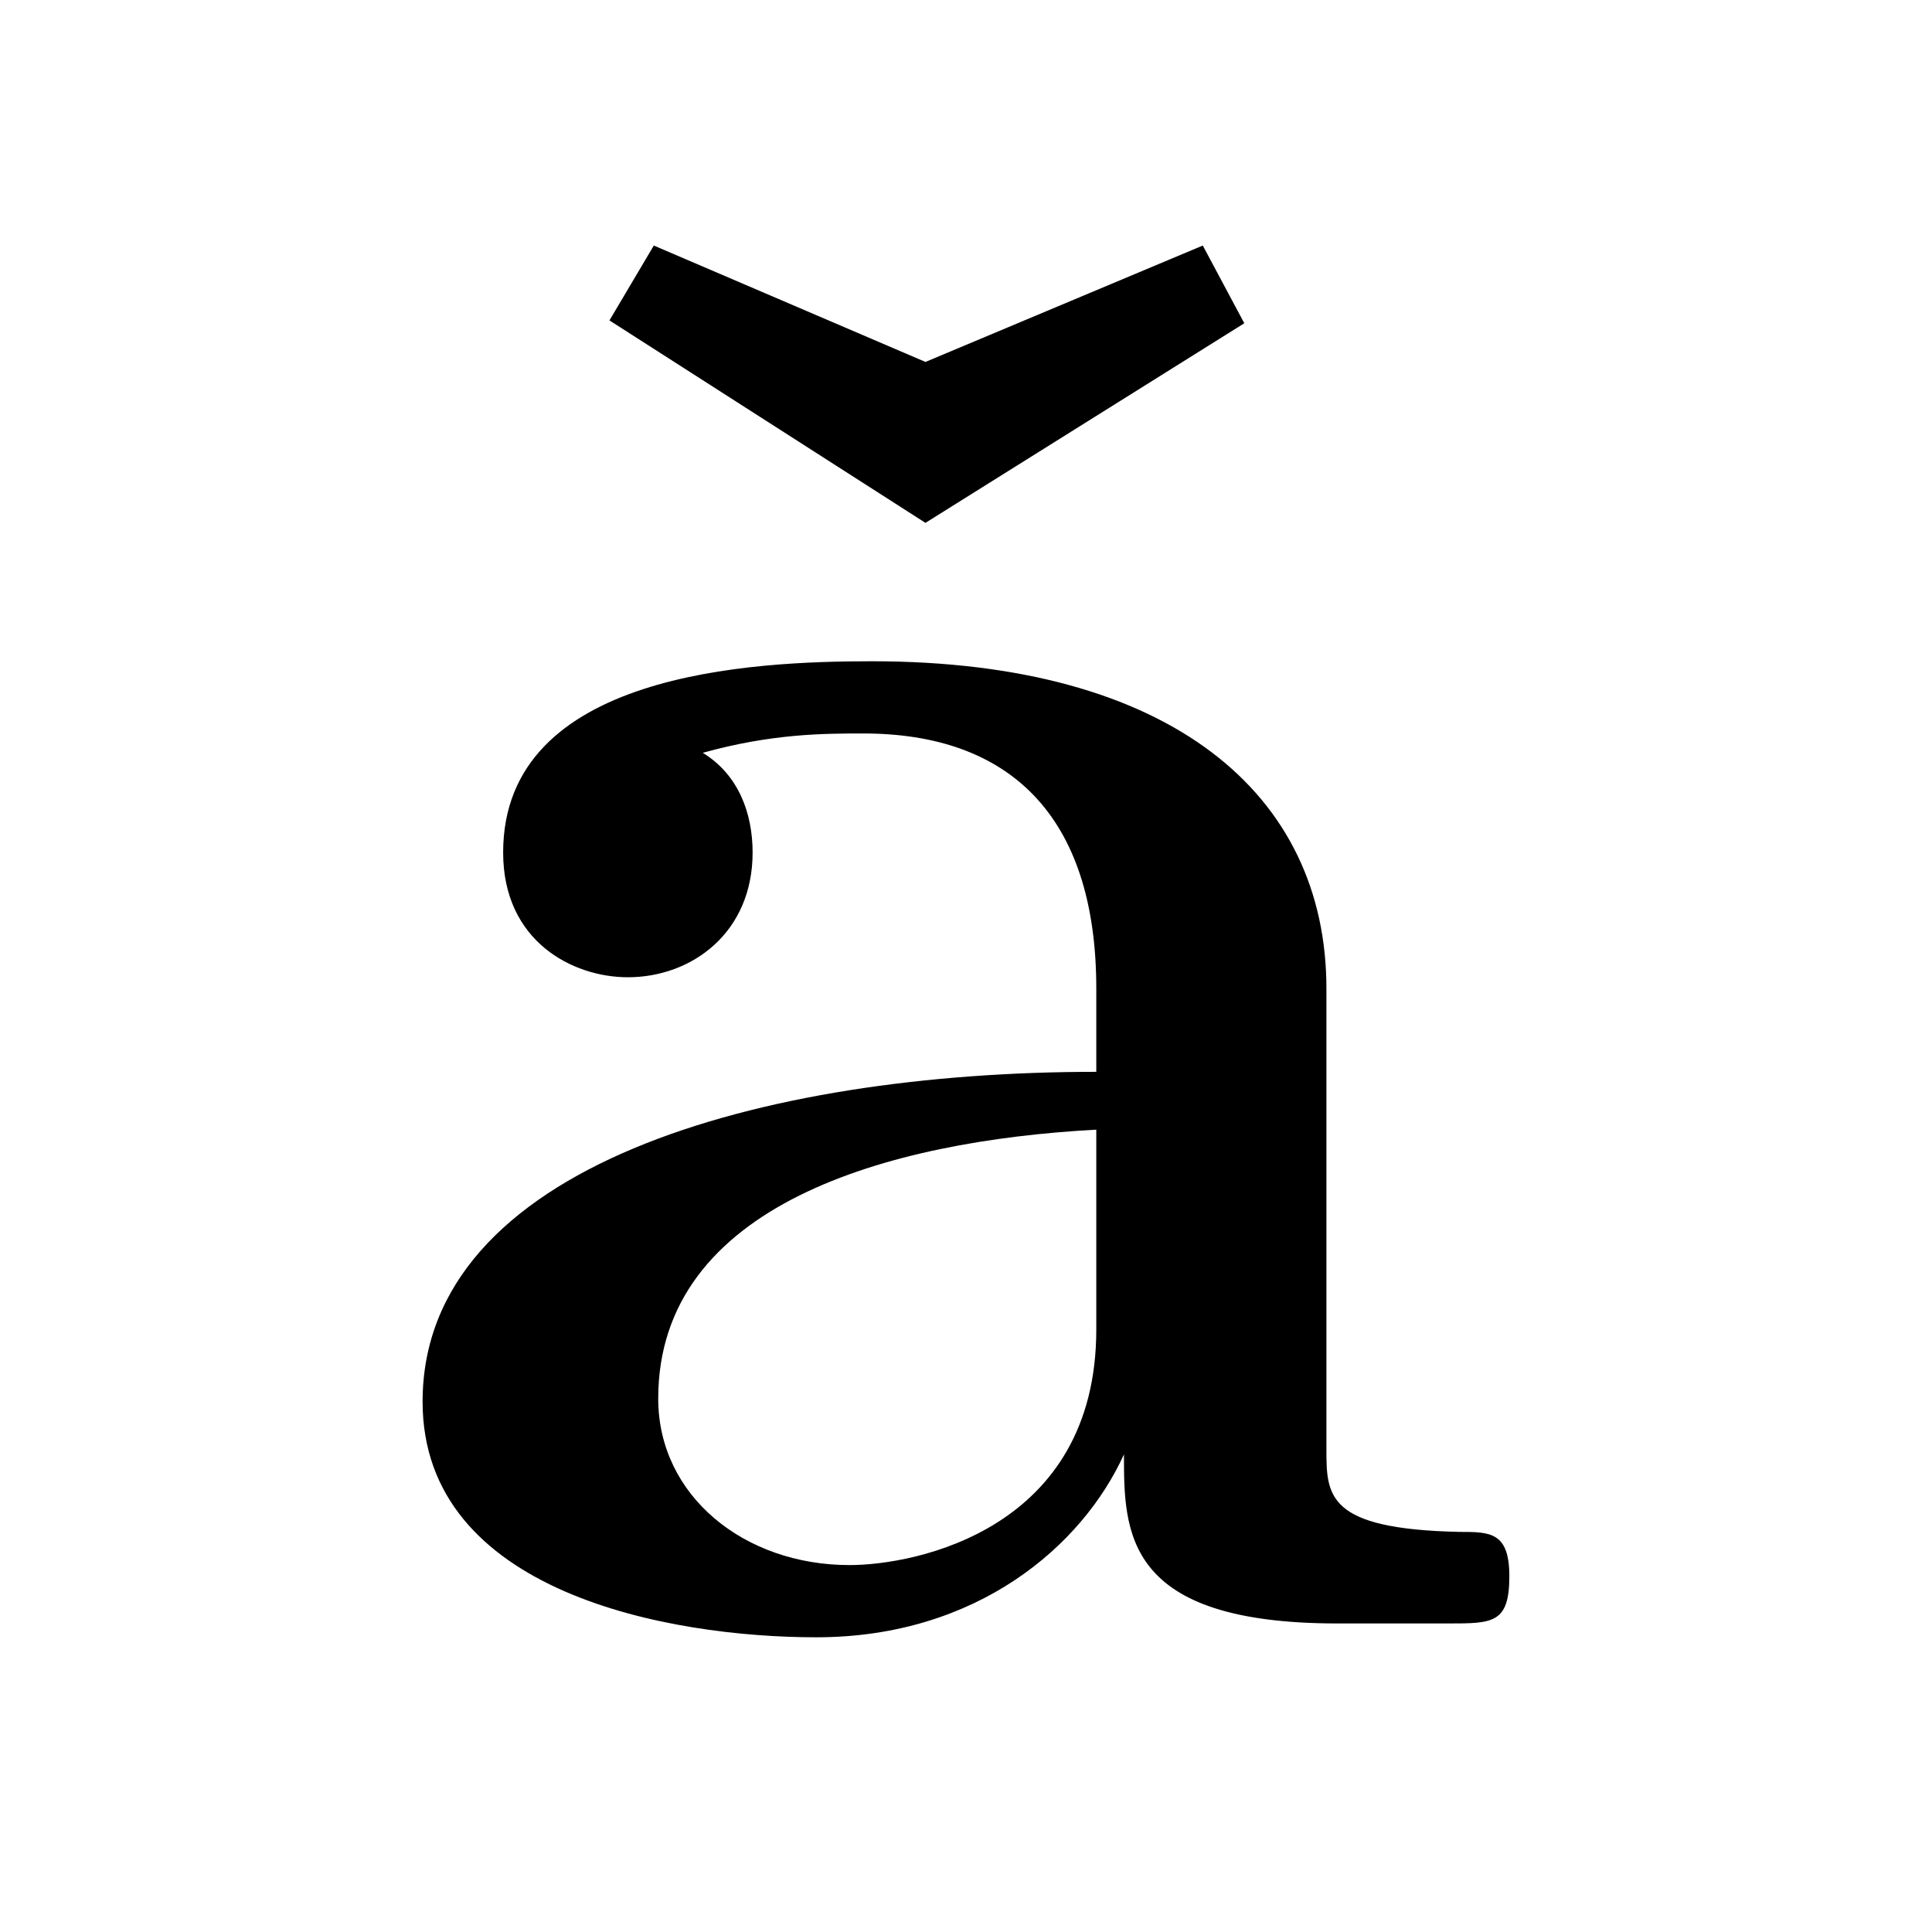
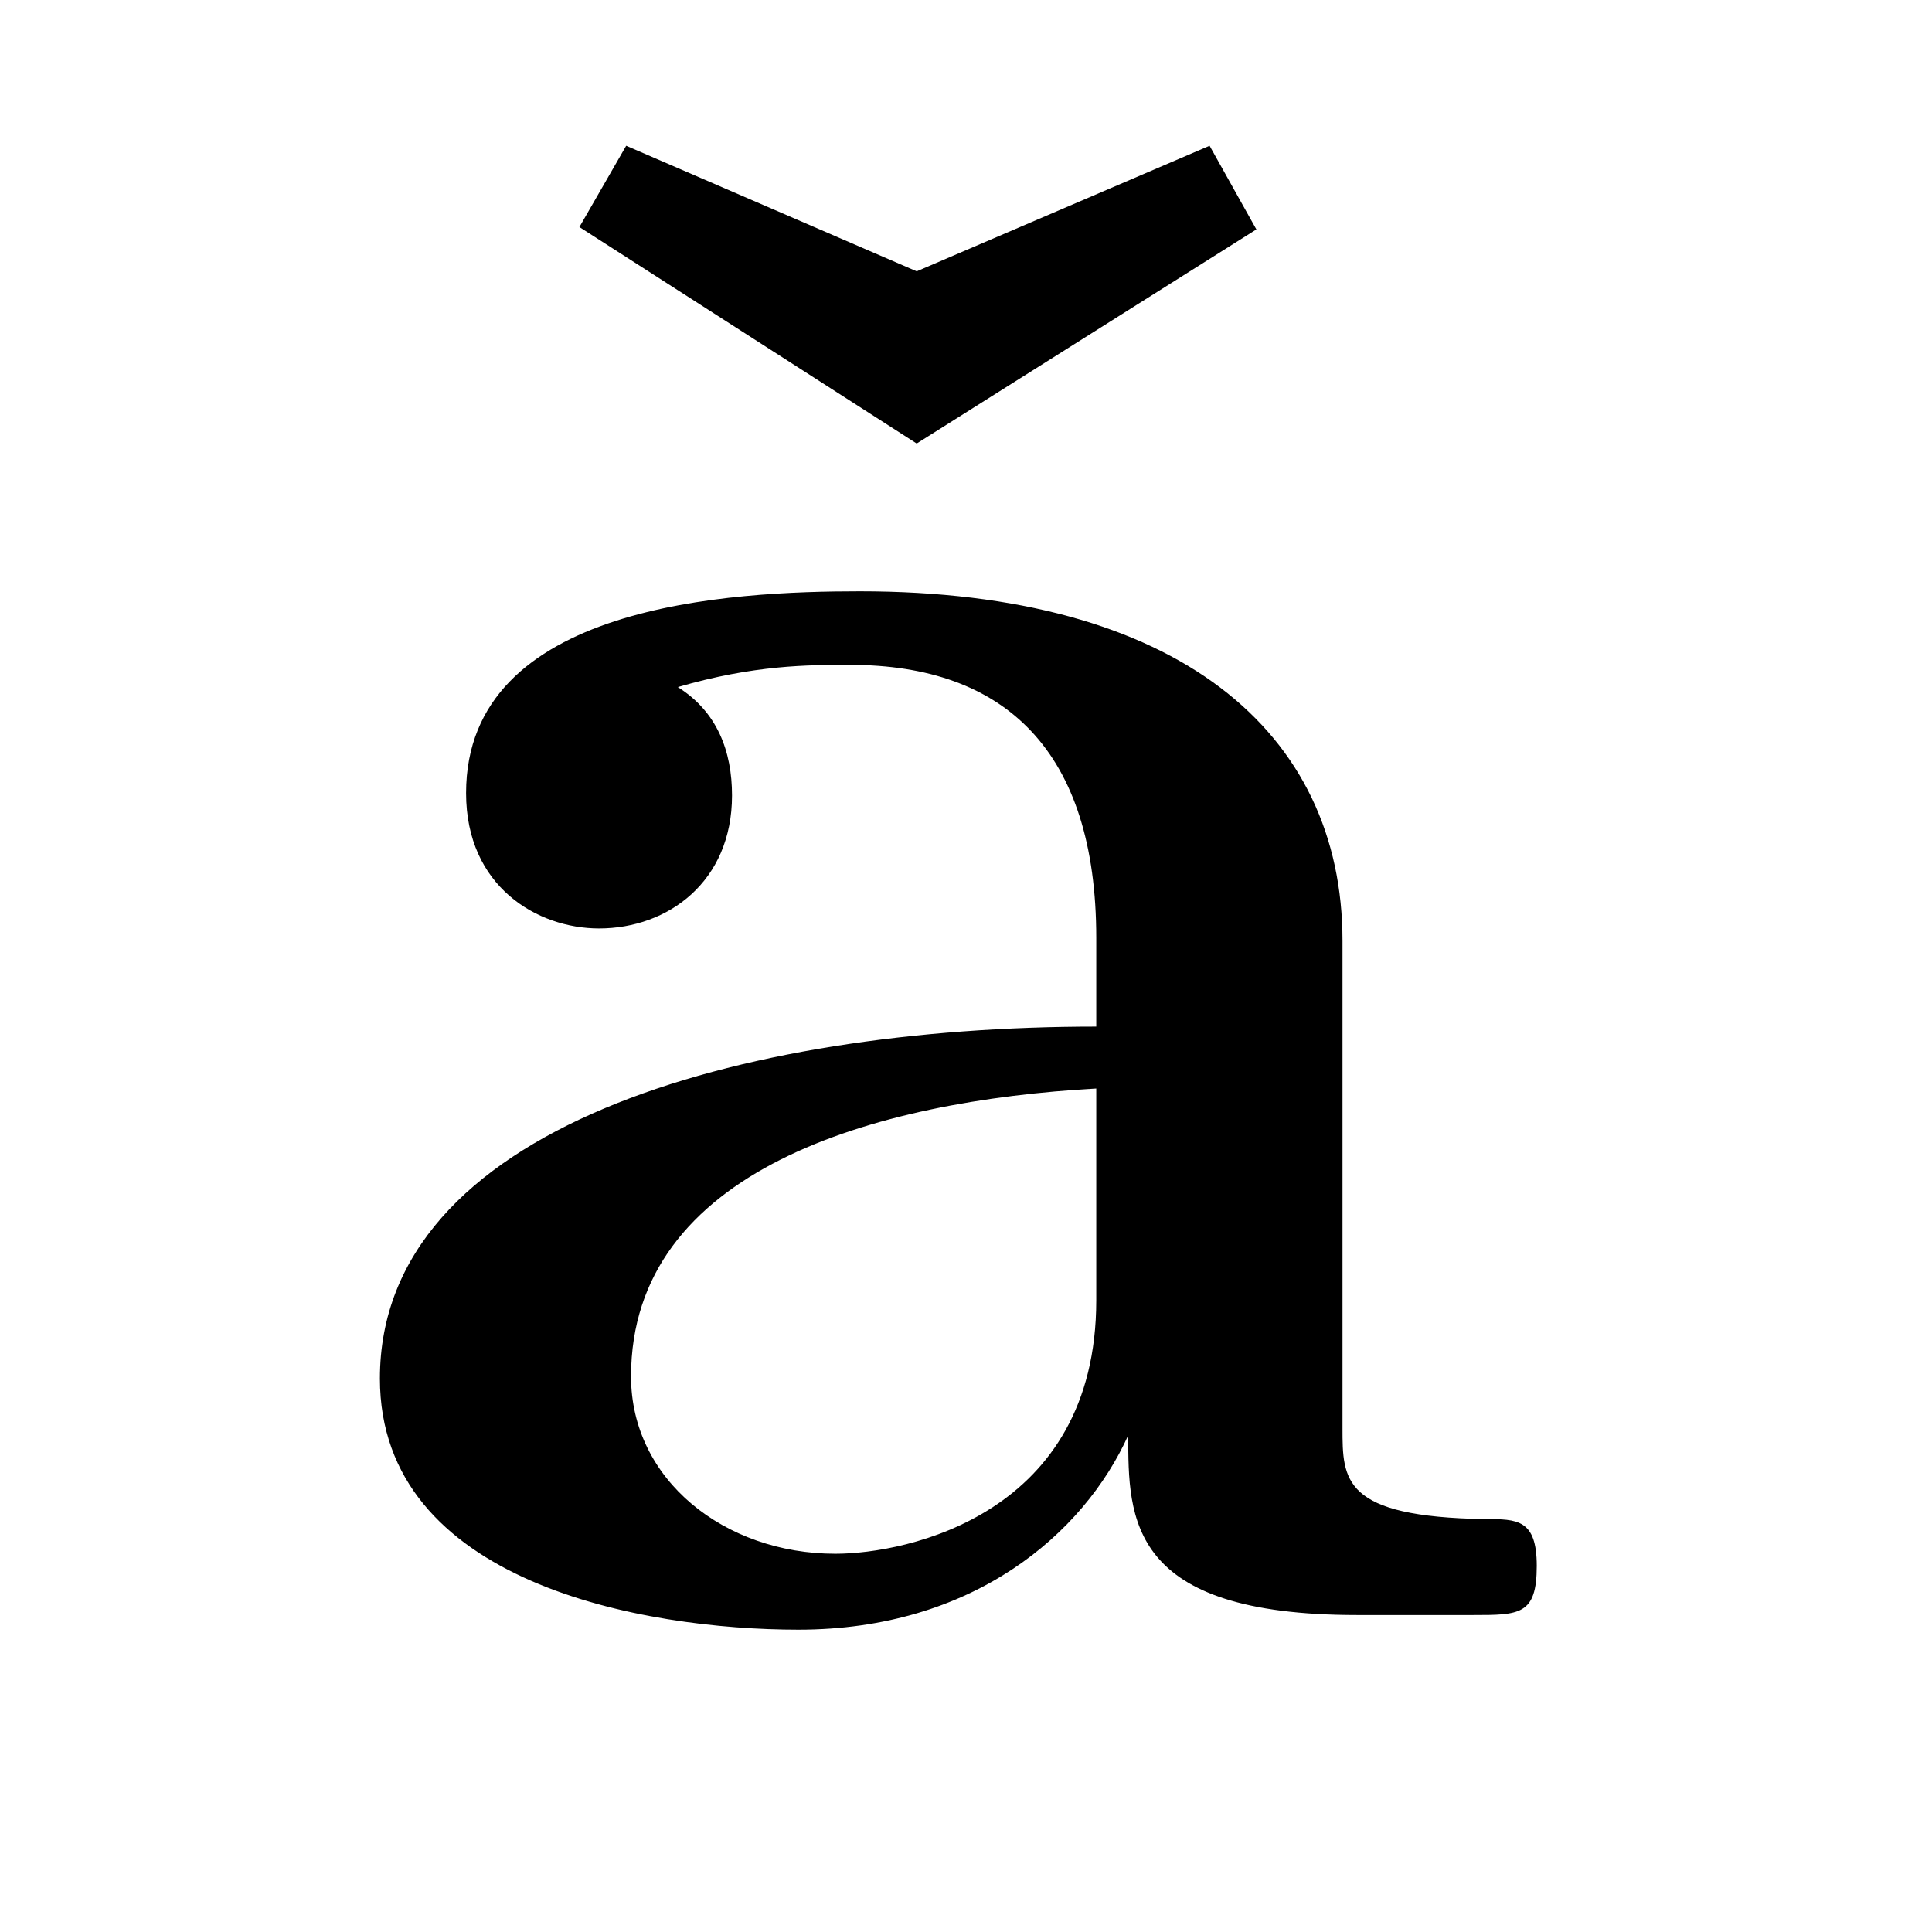
<svg xmlns="http://www.w3.org/2000/svg" width="16" height="16" version="1.1" id="svg10">
  <defs id="defs14" />
  <g color="#000" font-weight="400" font-family="sans-serif" white-space="normal" fill="#474747" id="g8">
    <g id="page1" transform="matrix(1.886464,0,0,1.886464,-106.4631,-108.0383)">
      <g id="use18" style="fill:#000000;fill-opacity:1" transform="matrix(0.5417154,0,0,0.5417154,56.72746,64.32896)">
-         <g transform="matrix(1.469388,0,0,1.469388,-338.0254,-221.9349)" style="fill:#000000;fill-opacity:1" id="g4091">
-           <g id="use4089" transform="matrix(0.9785441,0,0,0.9785441,231.6113,151.1238)">
-             <path id="path53" d="m 5.5,-3.578 c 0,-1.094 -0.875,-1.844 -2.562,-1.844 -0.672,0 -2.078,0.062 -2.078,1.078 0,0.5 0.391,0.703 0.703,0.703 0.359,0 0.703,-0.25 0.703,-0.703 0,-0.219 -0.078,-0.438 -0.281,-0.562 0.391,-0.109 0.688,-0.109 0.906,-0.109 0.812,0 1.312,0.453 1.312,1.438 v 0.469 c -1.891,0 -3.797,0.531 -3.797,1.859 0,1.078 1.391,1.328 2.219,1.328 0.906,0 1.5,-0.516 1.734,-1.031 0,0.438 0,0.953 1.203,0.953 h 0.625 c 0.25,0 0.344,0 0.344,-0.266 0,-0.25 -0.109,-0.25 -0.281,-0.25 C 5.5,-0.531 5.5,-0.719 5.5,-0.984 Z M 4.203,-1.656 c 0,1.125 -1.016,1.328 -1.391,1.328 -0.594,0 -1.078,-0.391 -1.078,-0.938 0,-1.094 1.297,-1.453 2.469,-1.516 z m 0,0" style="stroke:none" />
+         <g transform="matrix(1.304725,0,0,1.304725,-190.9204,-181.5166)" style="fill:#000000;fill-opacity:1" id="g190">
+           <g id="use188" transform="matrix(0.9785441,0,0,0.9785441,147.8026,139.1687)">
+             <path id="path498" d="M 6.594,-4.281 C 6.594,-5.609 5.547,-6.5 3.531,-6.5 c -0.812,0 -2.5,0.078 -2.5,1.281 0,0.594 0.453,0.859 0.844,0.859 0.438,0 0.844,-0.297 0.844,-0.844 0,-0.281 -0.094,-0.531 -0.344,-0.688 0.484,-0.141 0.828,-0.141 1.094,-0.141 0.984,0 1.562,0.547 1.562,1.734 v 0.562 c -2.266,0 -4.547,0.641 -4.547,2.234 0,1.297 1.672,1.594 2.656,1.594 1.109,0 1.812,-0.609 2.094,-1.234 0,0.531 0,1.141 1.453,1.141 h 0.734 c 0.297,0 0.406,0 0.406,-0.312 0,-0.297 -0.125,-0.297 -0.328,-0.297 C 6.594,-0.625 6.594,-0.859 6.594,-1.188 Z M 5.031,-2 c 0,1.359 -1.203,1.609 -1.656,1.609 -0.703,0 -1.297,-0.469 -1.297,-1.125 0,-1.312 1.547,-1.75 2.953,-1.828 z m 0,0" style="stroke:none" />
          </g>
        </g>
-         <g transform="matrix(1.469388,0,0,1.469388,-472.0703,-221.9349)" style="fill:#000000;fill-opacity:1" id="g4127">
-           <g id="use4125" transform="matrix(0.9785441,0,0,0.9785441,322.7347,151.1238)">
-             <path id="path283" d="m 3.344,-7.109 -1.531,-0.656 -0.25,0.422 1.781,1.141 1.797,-1.125 -0.234,-0.438 z m 0,0" style="stroke:none" />
+         <g transform="matrix(1.304725,0,0,1.304725,-318.4675,-181.5166)" style="fill:#000000;fill-opacity:1" id="g232">
+           <g id="use230" transform="matrix(0.9785441,0,0,0.9785441,245.4384,139.1687)">
+             <path id="path838" d="M 4.016,-8.531 2.172,-9.328 1.875,-8.812 4.016,-7.438 6.172,-8.797 5.875,-9.328 Z m 0,0" style="stroke:none" />
+           </g>
+         </g>
+         <g transform="scale(1.333333)" style="fill:rgb(0%, 0%, 0%);fill-opacity:1" id="g240">
+           <g id="use238" transform="matrix(0.9785441,0,0,0.9785441,264.9837,139.1687)">
+             <path id="path862" d="m 6.031,-9.953 c -0.047,1.25 -1.141,1.812 -2,1.812 -0.922,0 -1.969,-0.594 -2.016,-1.812 h -0.469 c 0.047,1.625 1.219,2.641 2.484,2.641 1.203,0 2.422,-0.984 2.469,-2.641 z m 0,0" style="stroke:none" />
+           </g>
+         </g>
+         <g transform="scale(1.333333)" style="fill:rgb(0%, 0%, 0%);fill-opacity:1" id="g244">
+           <g id="use242" transform="matrix(0.9785441,0,0,0.9785441,265.12,139.1687)">
+             <path id="path858" d="M 6.594,-4.281 C 6.594,-5.609 5.547,-6.5 3.531,-6.5 c -0.812,0 -2.5,0.078 -2.5,1.281 0,0.594 0.453,0.859 0.844,0.859 0.438,0 0.844,-0.297 0.844,-0.844 0,-0.281 -0.094,-0.531 -0.344,-0.688 0.484,-0.141 0.828,-0.141 1.094,-0.141 0.984,0 1.562,0.547 1.562,1.734 v 0.562 c -2.266,0 -4.547,0.641 -4.547,2.234 0,1.297 1.672,1.594 2.656,1.594 1.109,0 1.812,-0.609 2.094,-1.234 0,0.531 0,1.141 1.453,1.141 h 0.734 c 0.297,0 0.406,0 0.406,-0.312 0,-0.297 -0.125,-0.297 -0.328,-0.297 C 6.594,-0.625 6.594,-0.859 6.594,-1.188 Z M 5.031,-2 c 0,1.359 -1.203,1.609 -1.656,1.609 -0.703,0 -1.297,-0.469 -1.297,-1.125 0,-1.312 1.547,-1.75 2.953,-1.828 z m 0,0" style="stroke:none" />
          </g>
        </g>
      </g>
    </g>
  </g>
</svg>
